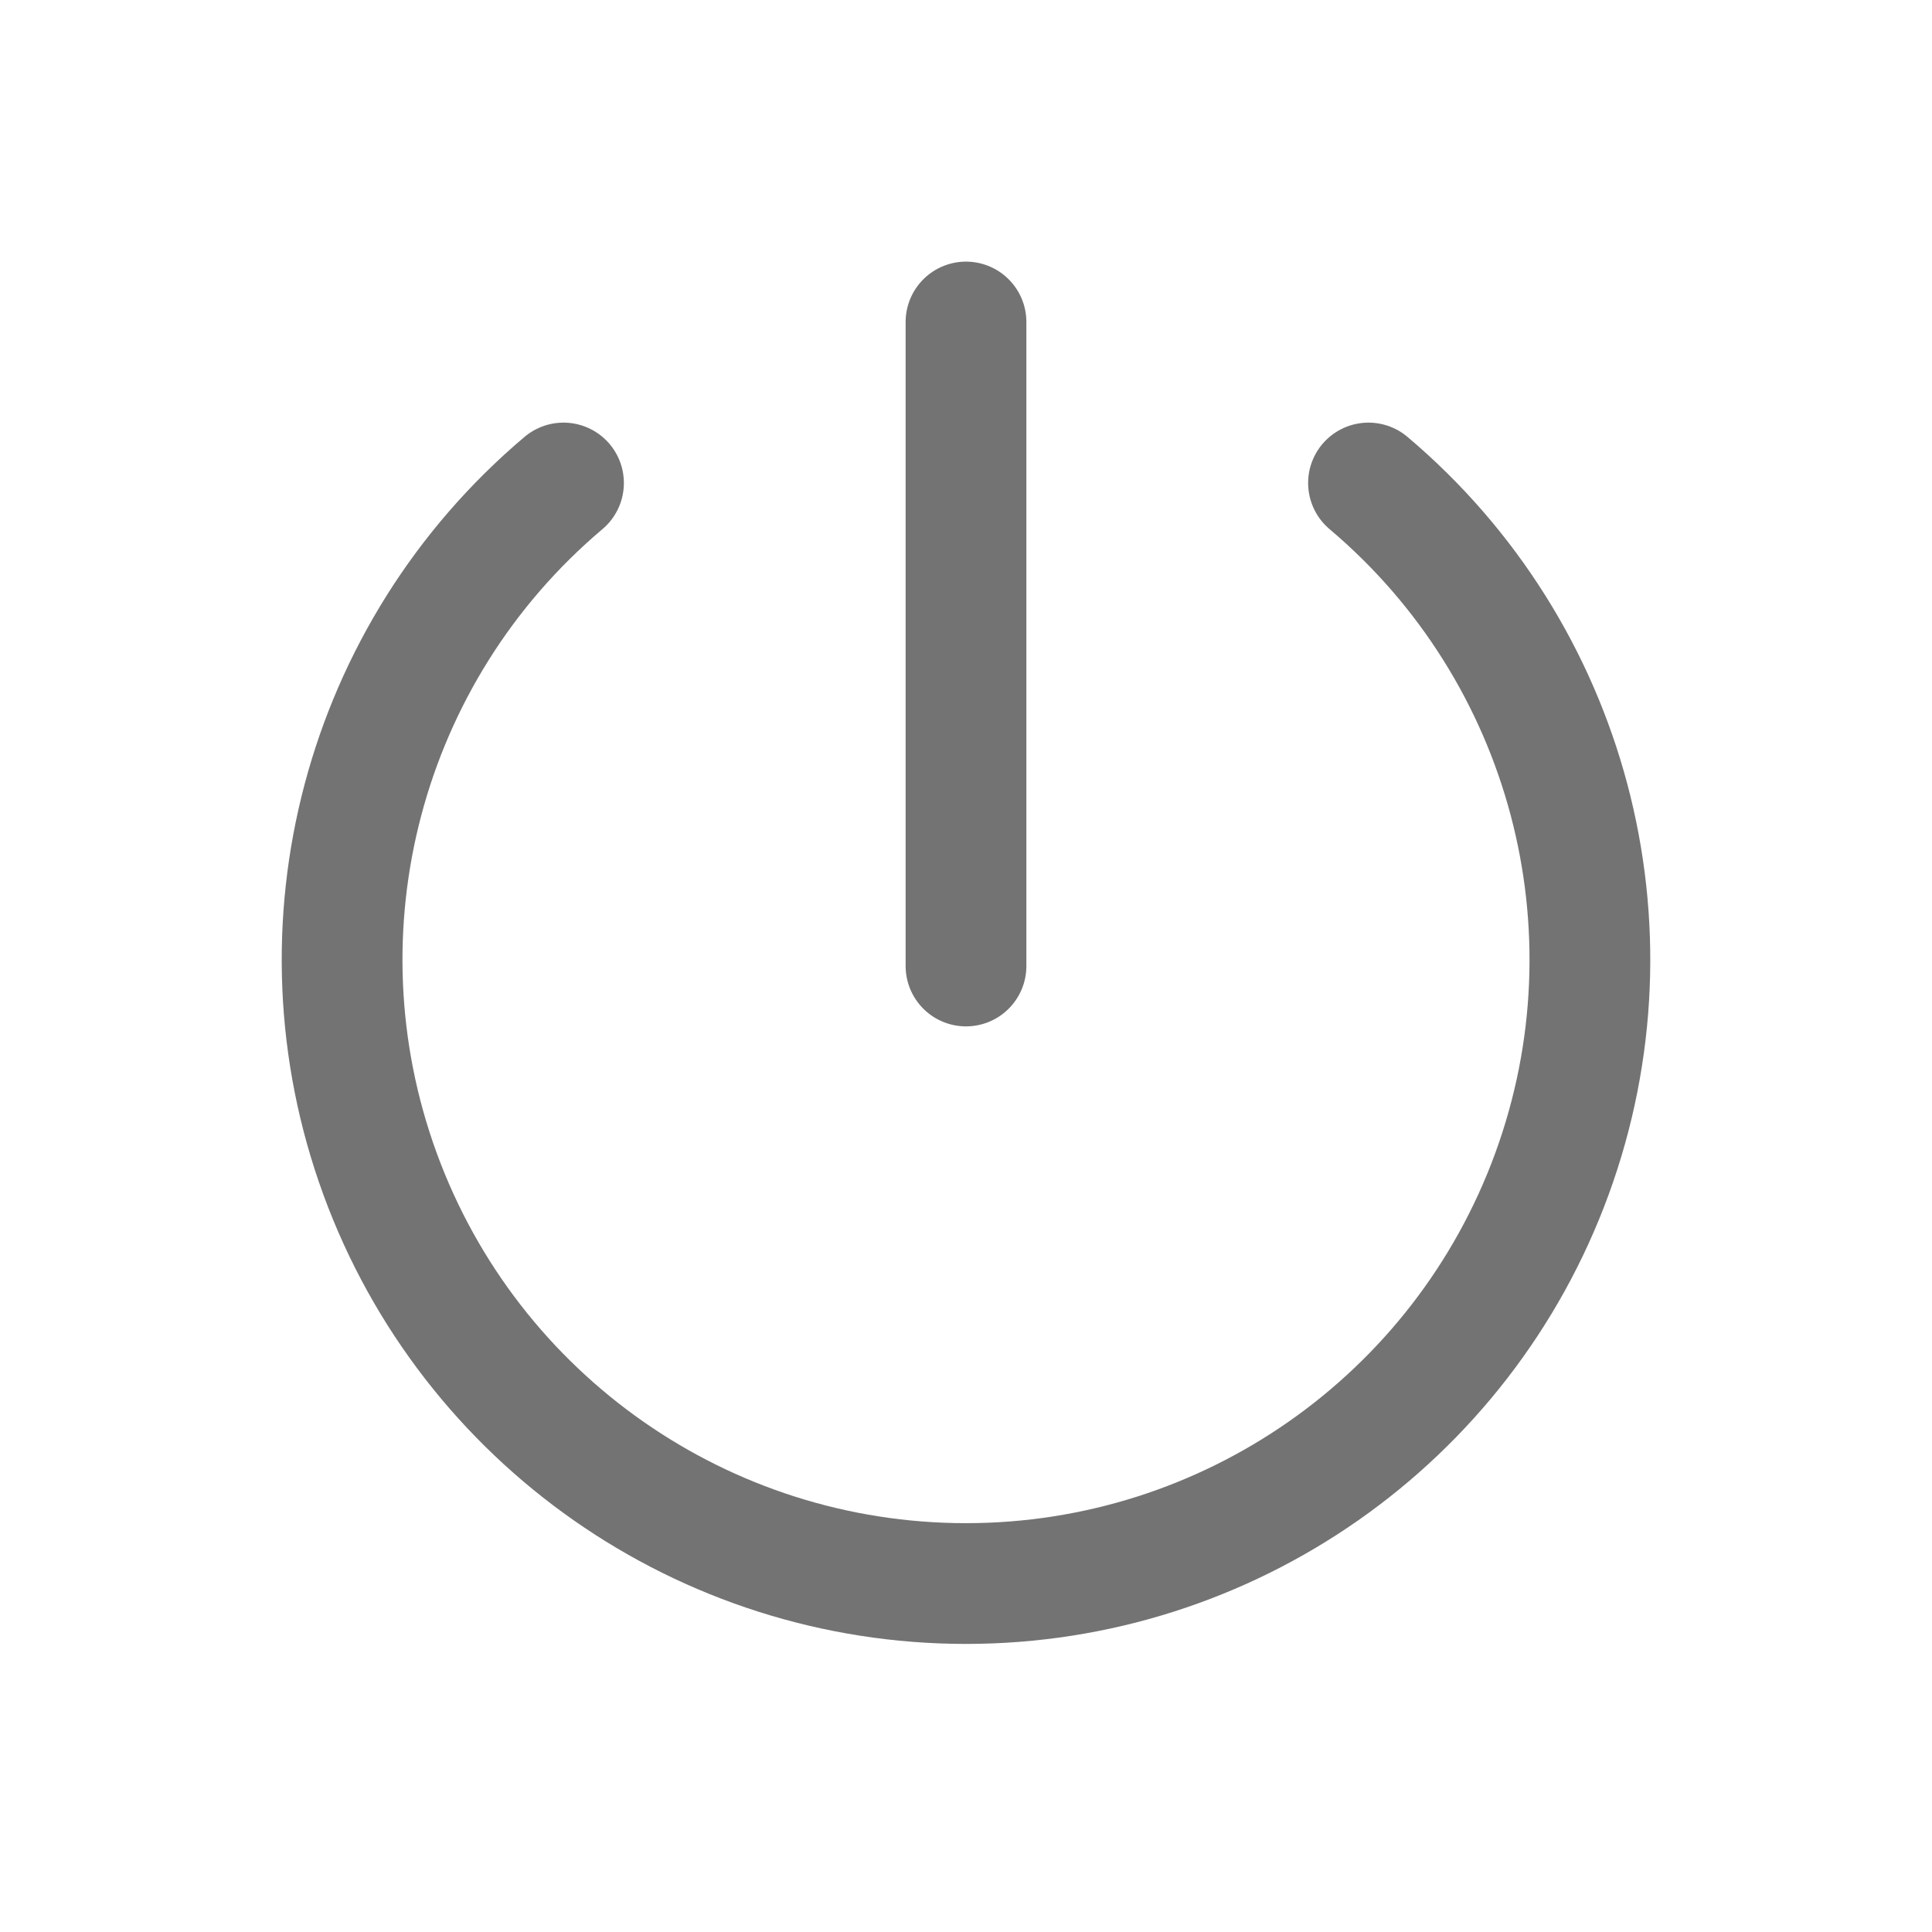
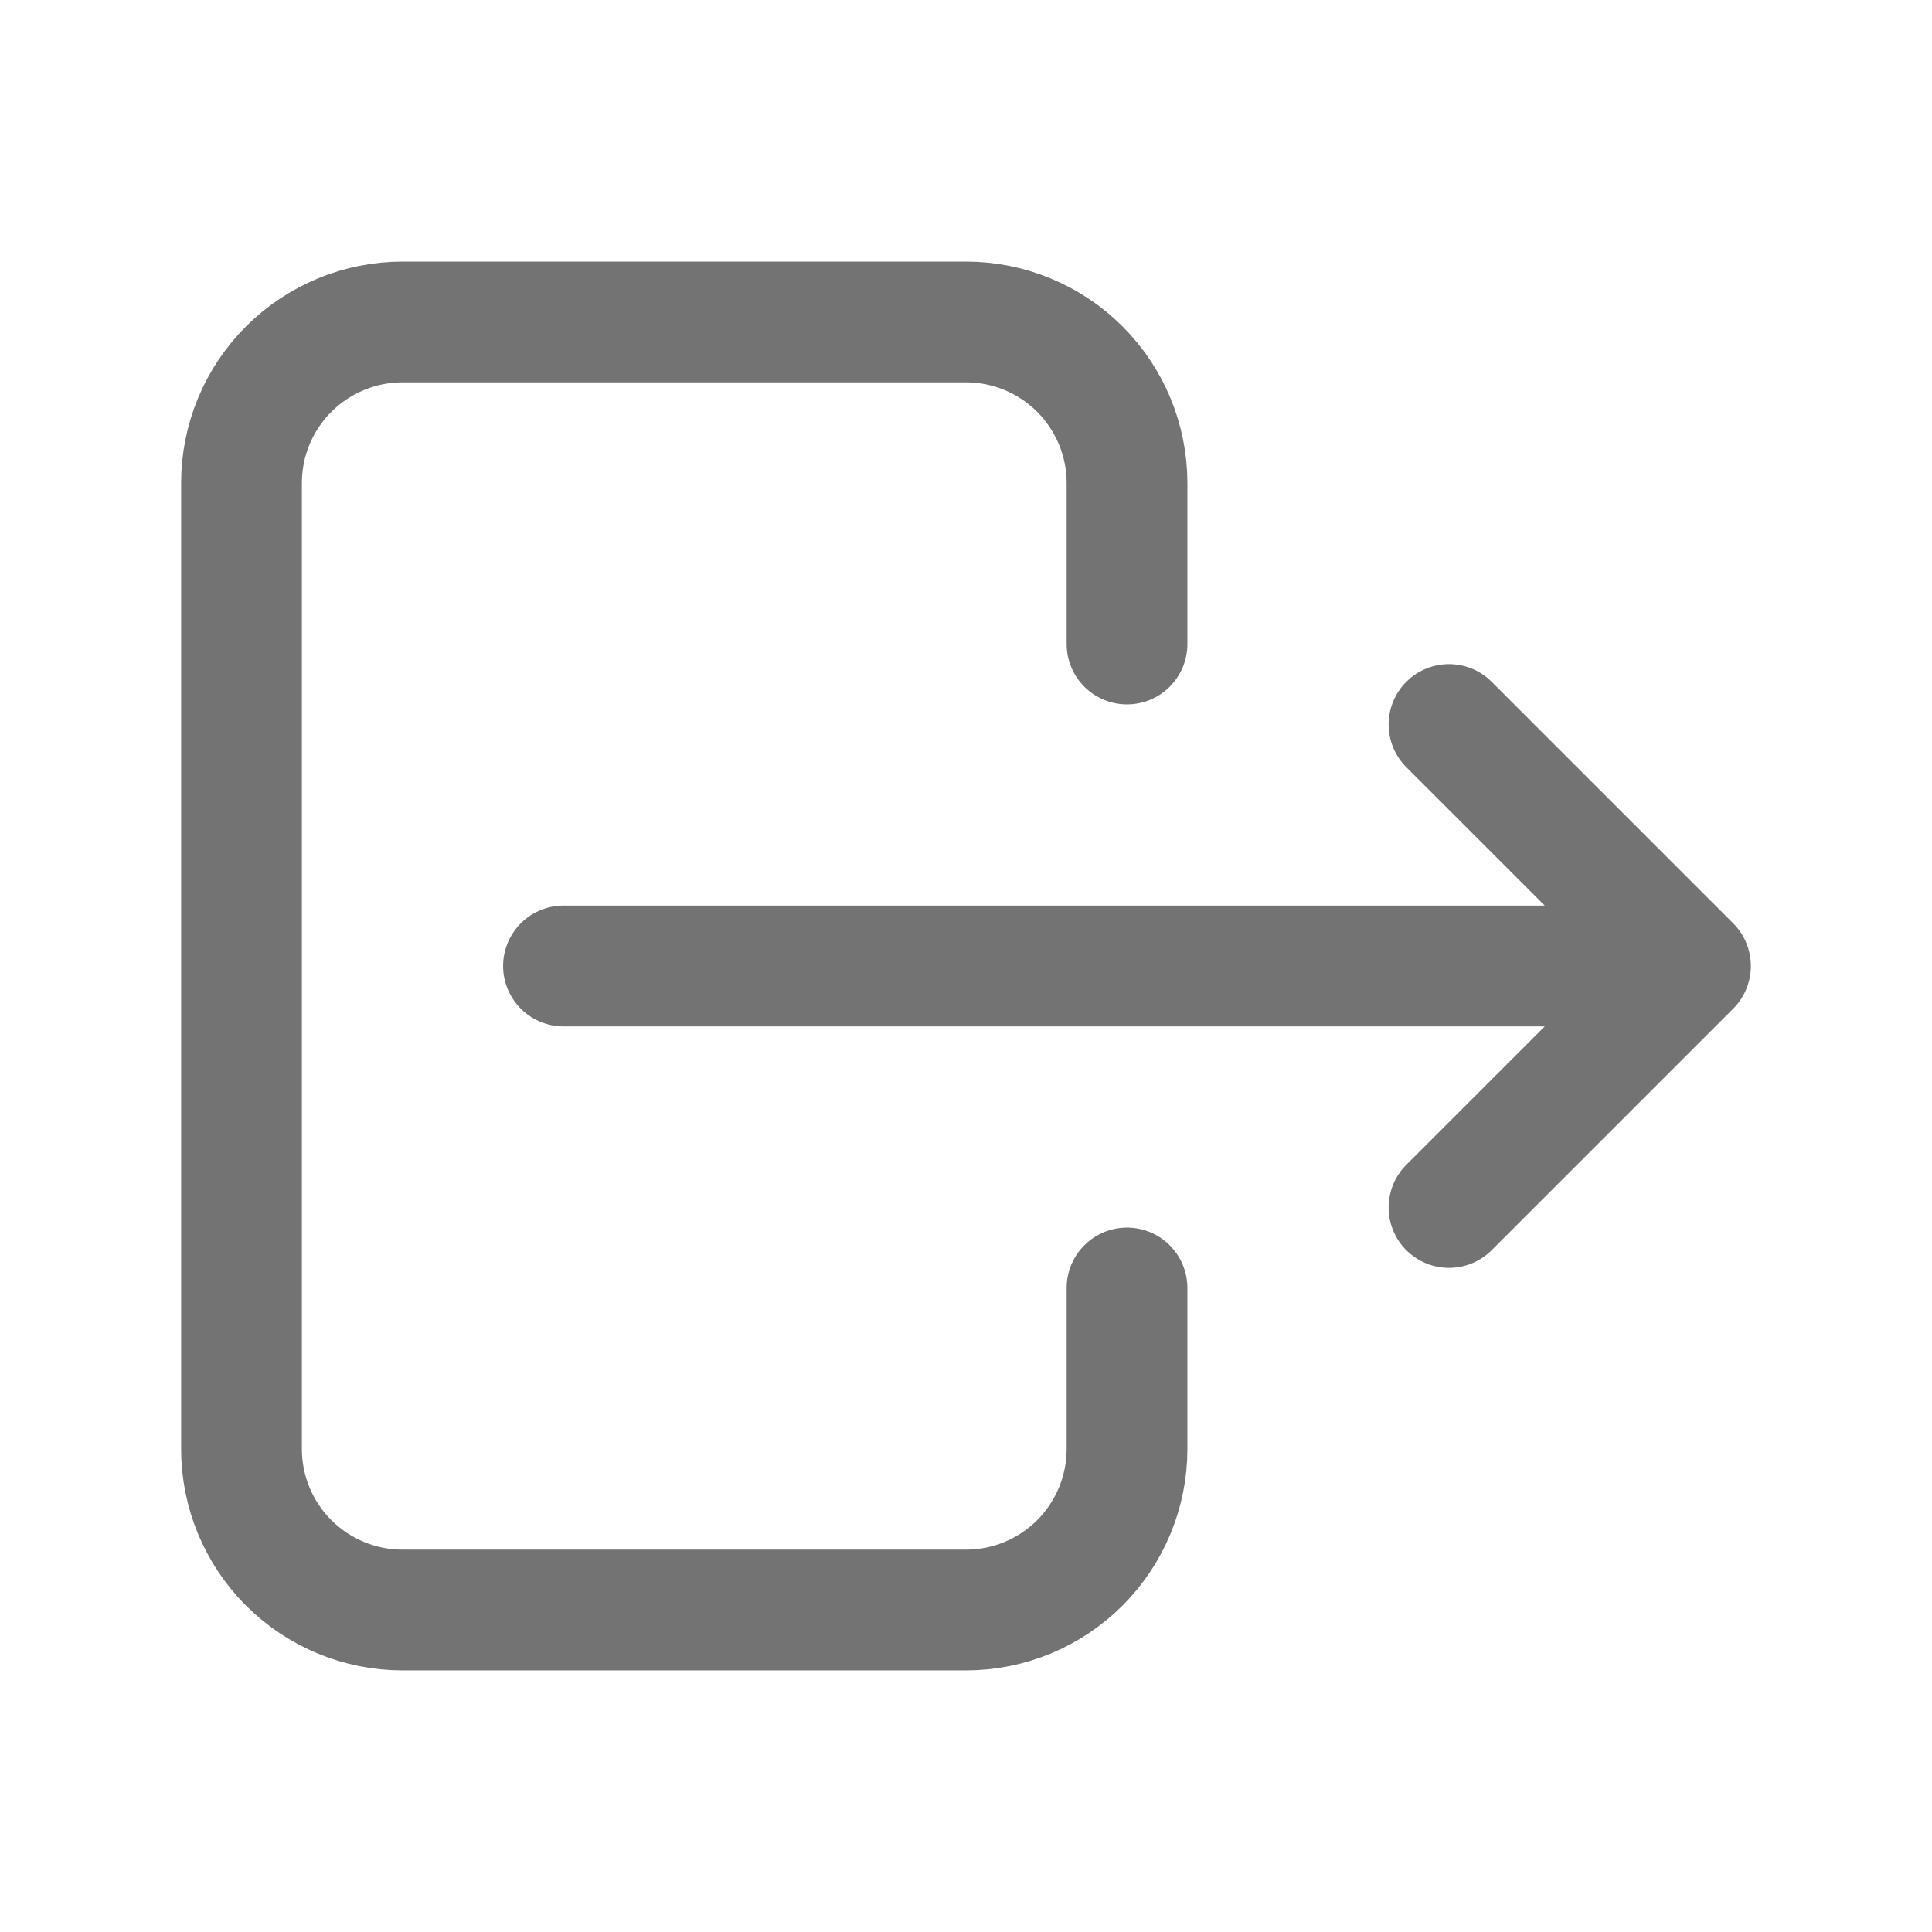
- <svg xmlns="http://www.w3.org/2000/svg" class="icon icon-tabler icon-tabler-power" width="44" height="44" viewBox="0 0 24 24" stroke-width="1.5" stroke="#737373" fill="none" stroke-linecap="round" stroke-linejoin="round">
-   <path stroke="none" d="M0 0h24v24H0z" fill="none" />
-   <path d="M7 6a7.75 7.75 0 1 0 10 0" />
-   <line x1="12" y1="4" x2="12" y2="12" />
+ <svg xmlns="http://www.w3.org/2000/svg" width="44" height="44" viewBox="0 0 44 44" fill="none">
+   <path d="M25.667 14.667V11C25.667 10.028 25.28 9.095 24.593 8.407C23.905 7.72 22.973 7.333 22 7.333H9.167C8.194 7.333 7.262 7.72 6.574 8.407C5.886 9.095 5.5 10.028 5.5 11V33C5.5 33.972 5.886 34.905 6.574 35.593C7.262 36.28 8.194 36.667 9.167 36.667H22C22.973 36.667 23.905 36.28 24.593 35.593C25.28 34.905 25.667 33.972 25.667 33V29.333" stroke="#737373" stroke-width="2.75" stroke-linecap="round" stroke-linejoin="round" />
+   <path d="M12.833 22H38.5M38.5 22L33 16.5M38.5 22L33 27.5" stroke="#737373" stroke-width="2.75" stroke-linecap="round" stroke-linejoin="round" />
</svg>
